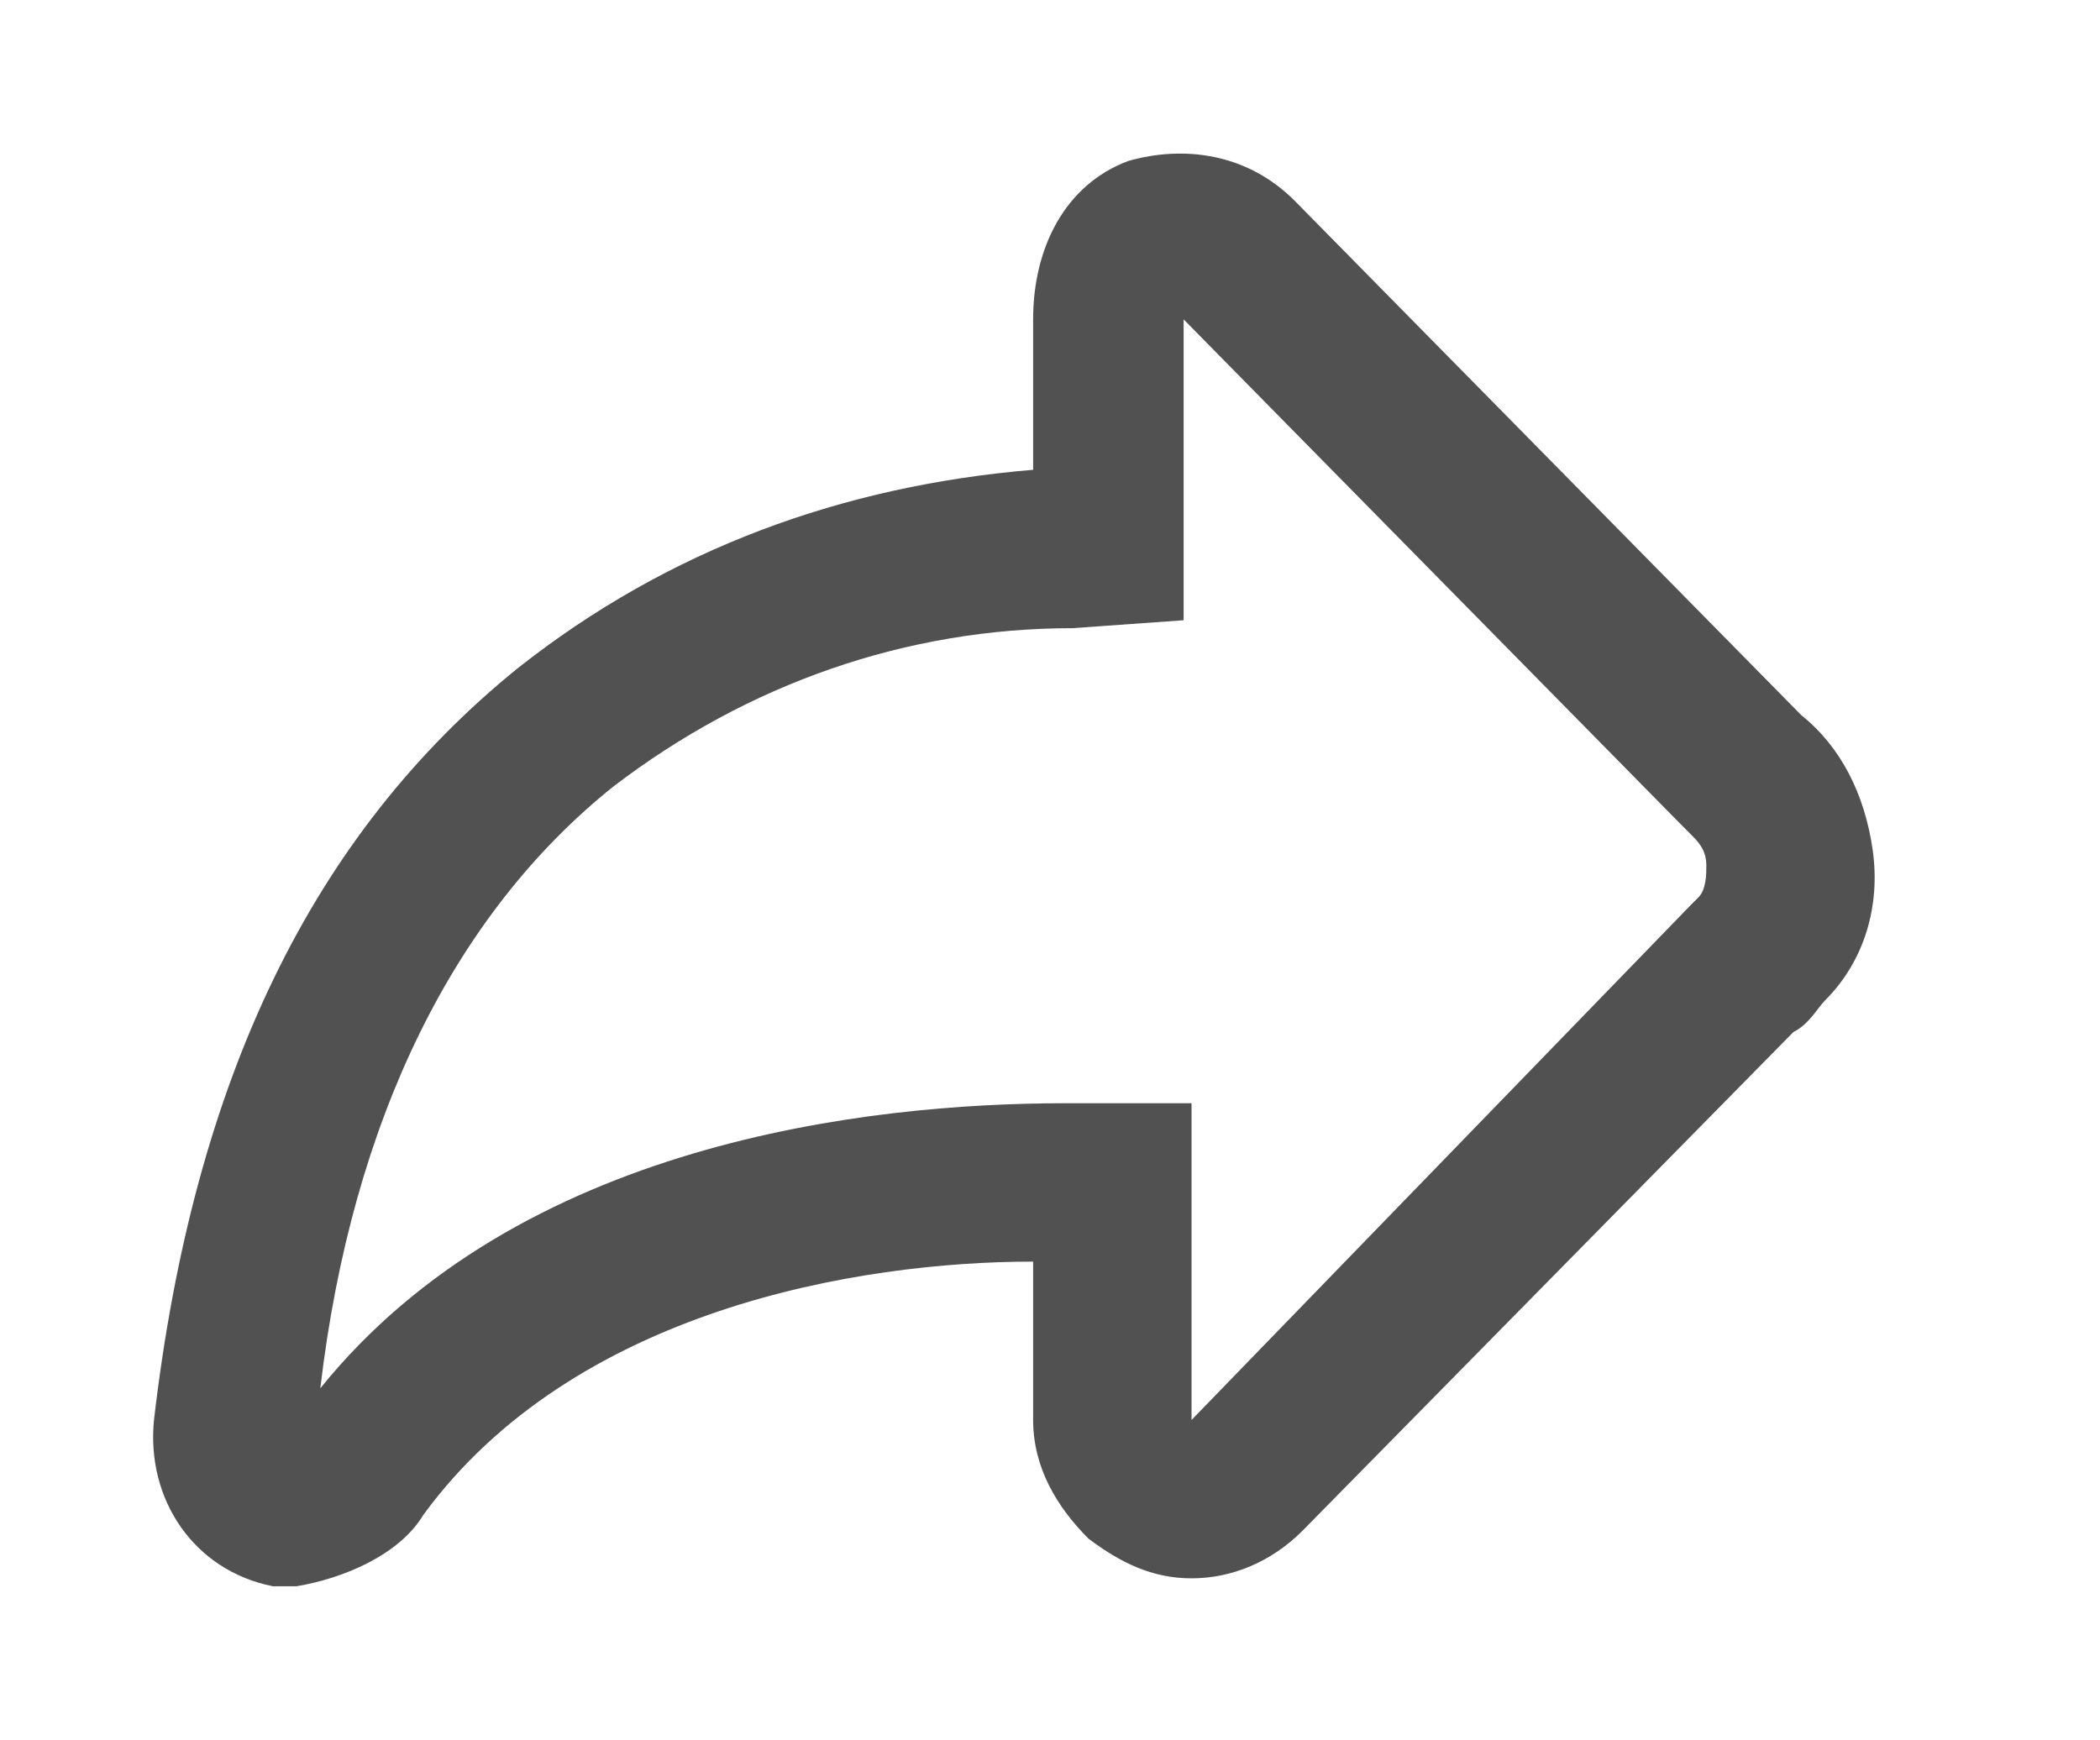
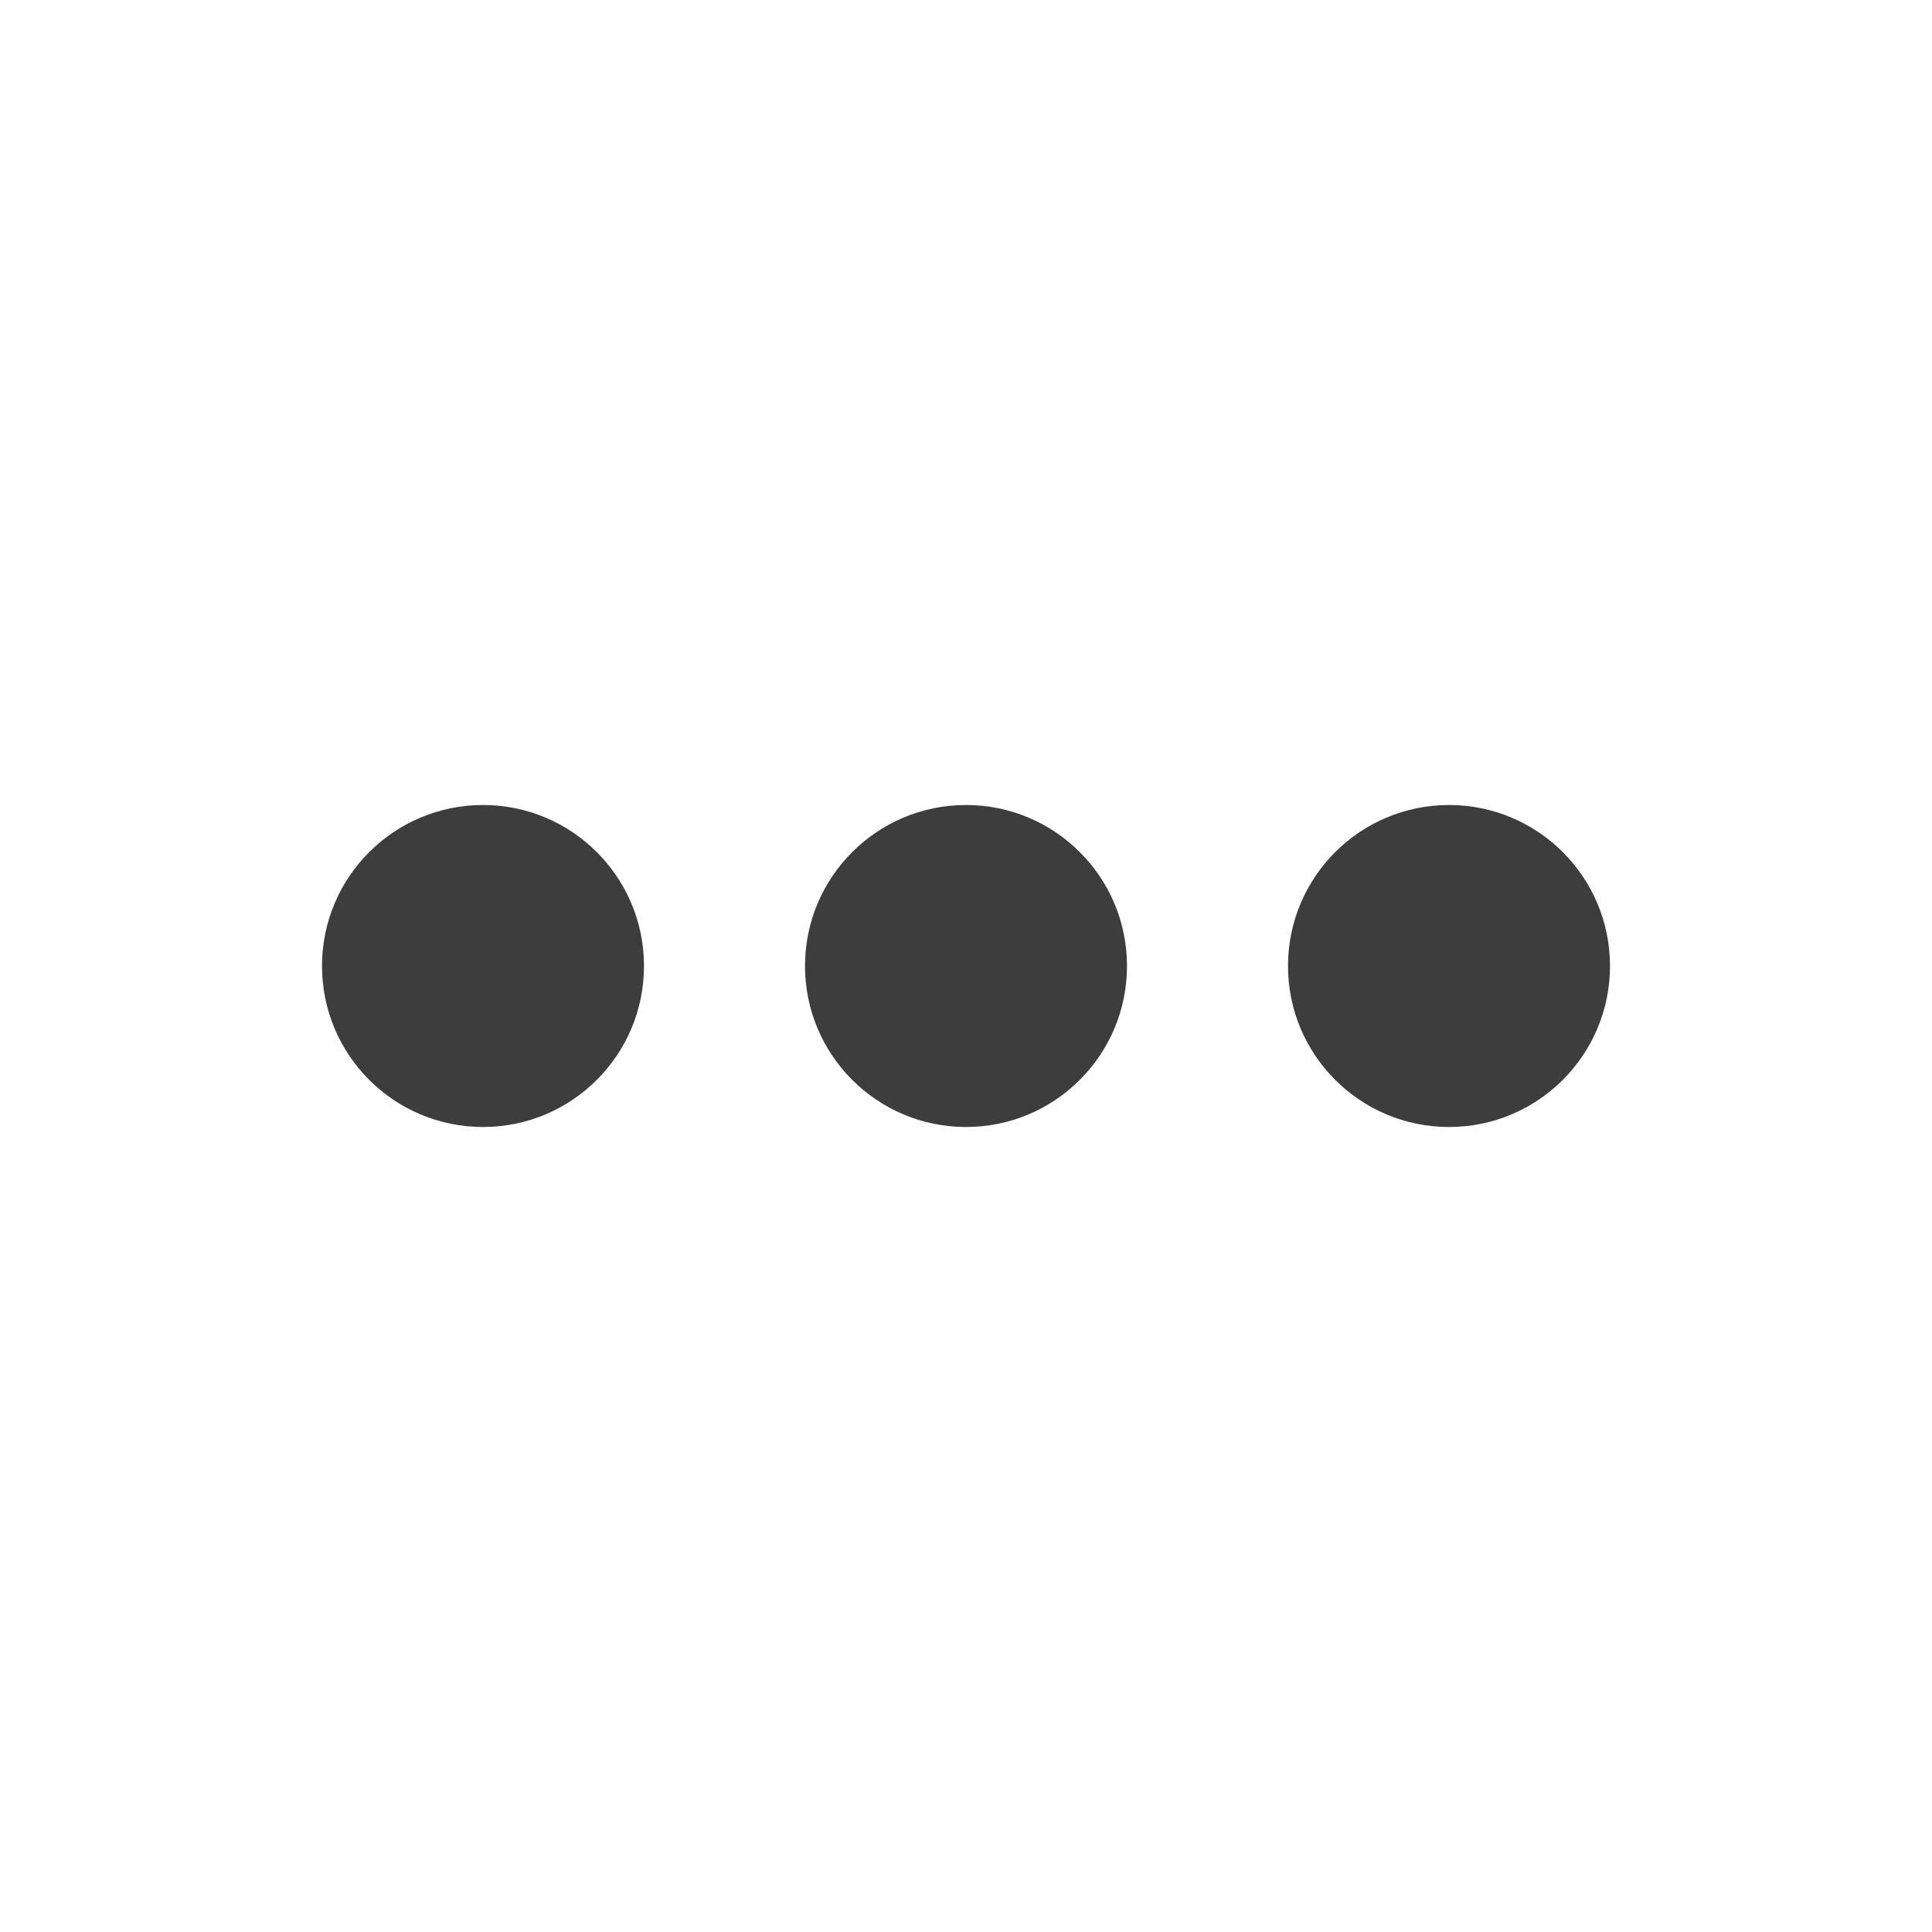
- <svg xmlns="http://www.w3.org/2000/svg" t="1776732524741" class="icon" viewBox="0 0 1236 1024" version="1.1" p-id="4658" width="77.25" height="64">
-   <path d="M701.302 929.214c-23.308 0-41.954-9.323-60.601-23.309-18.647-18.647-32.631-41.954-32.631-69.924V742.749c-102.555 0-270.373 27.97-358.943 149.172-13.985 23.308-46.616 37.293-74.586 41.954H160.557C113.94 924.552 85.971 882.597 90.633 835.981c23.308-200.448 93.233-344.959 214.434-442.852 88.571-69.924 191.126-107.217 303.004-116.54V188.019c0-41.954 18.647-79.247 55.94-93.233C696.641 85.464 733.933 90.125 761.903 118.095l298.342 303.004c23.309 18.647 37.293 46.616 41.955 79.247 4.661 32.632-4.662 65.263-27.97 88.571-4.662 4.662-9.323 13.984-18.647 18.647l-289.019 293.681c-18.647 18.647-41.955 27.97-65.263 27.97z m-74.586-279.697h74.586v186.464l293.681-303.003 4.662-4.662c4.661-4.661 4.661-13.984 4.661-18.647 0-9.323-4.661-13.984-9.323-18.647l-4.661-4.661-293.681-298.342V365.159l-65.263 4.662c-97.893 0-191.126 32.631-270.372 93.232-93.233 74.585-153.833 195.787-172.479 354.282 116.54-144.51 321.65-167.818 438.19-167.818z" fill="#515151" p-id="4659" />
+ <svg xmlns="http://www.w3.org/2000/svg" class="icon" width="64px" height="64.00px" viewBox="0 0 1024 1024" version="1.1">
+   <path d="M170.667 512a85.333 85.333 0 1 0 170.667 0 85.333 85.333 0 1 0-170.667 0Z" fill="#3D3D3D" />
+   <path d="M426.667 512a85.333 85.333 0 1 0 170.667 0 85.333 85.333 0 1 0-170.667 0Z" fill="#3D3D3D" />
+   <path d="M682.667 512a85.333 85.333 0 1 0 170.667 0 85.333 85.333 0 1 0-170.667 0Z" fill="#3D3D3D" />
</svg>
